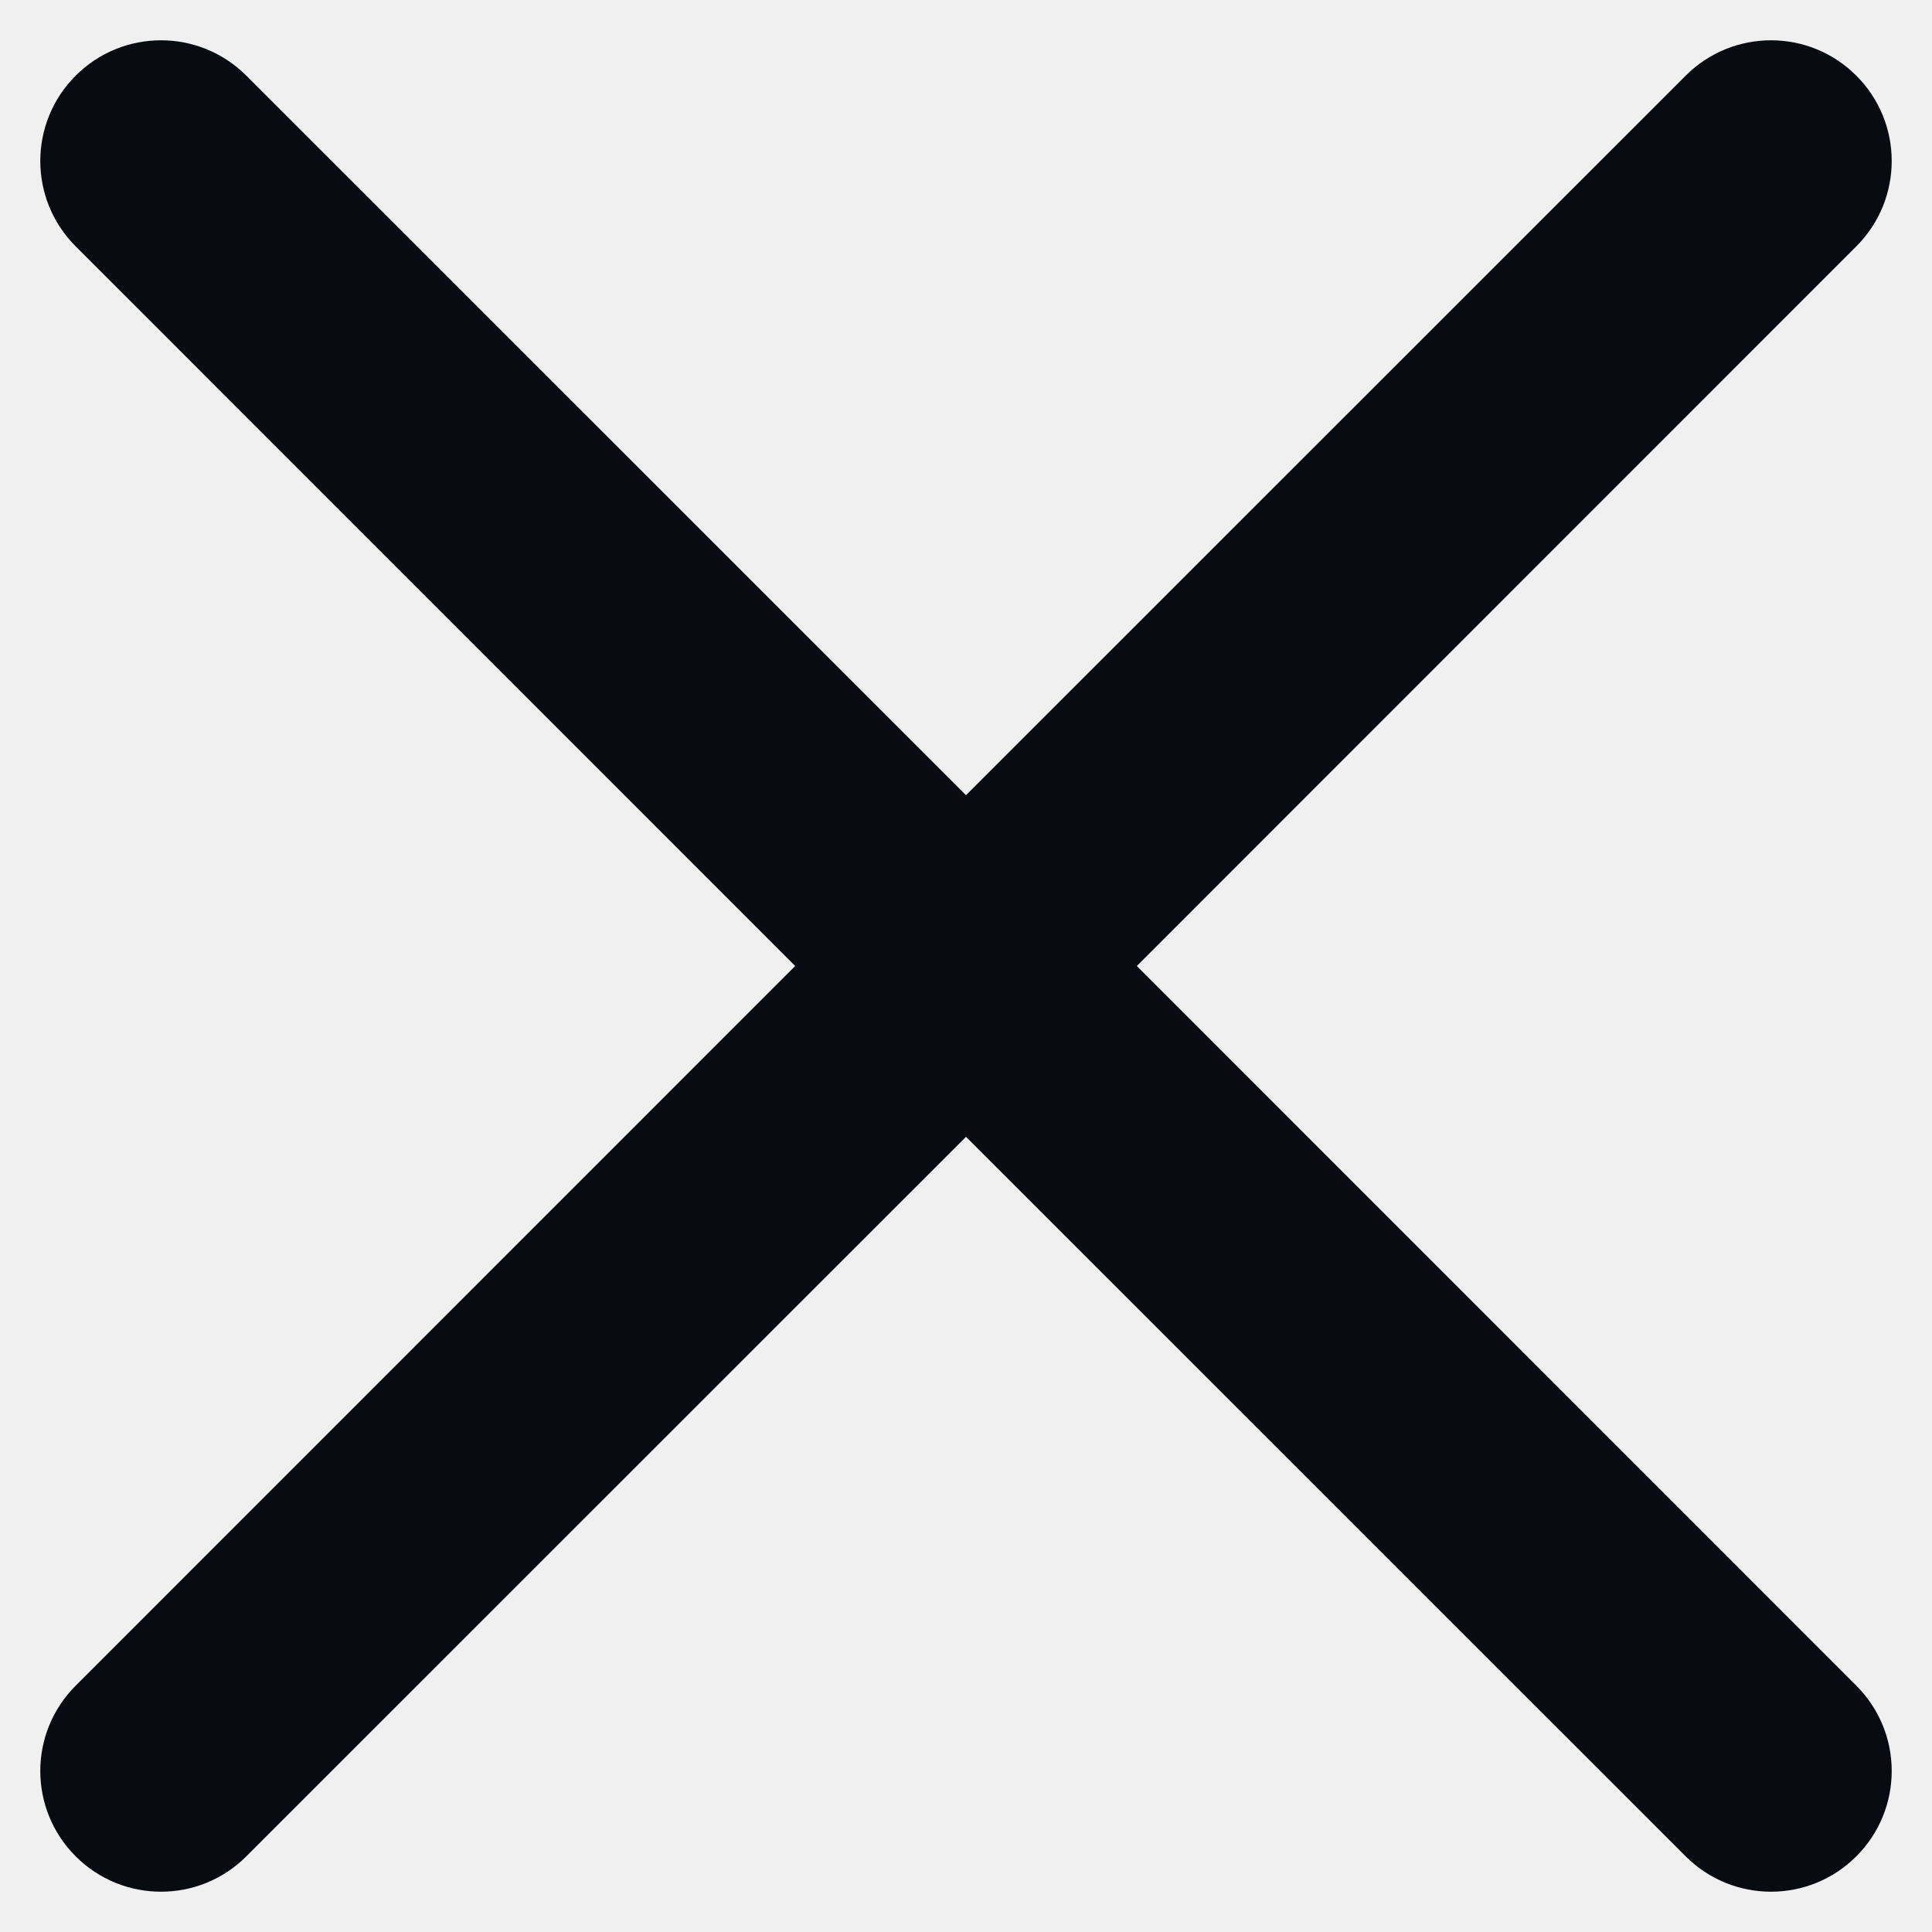
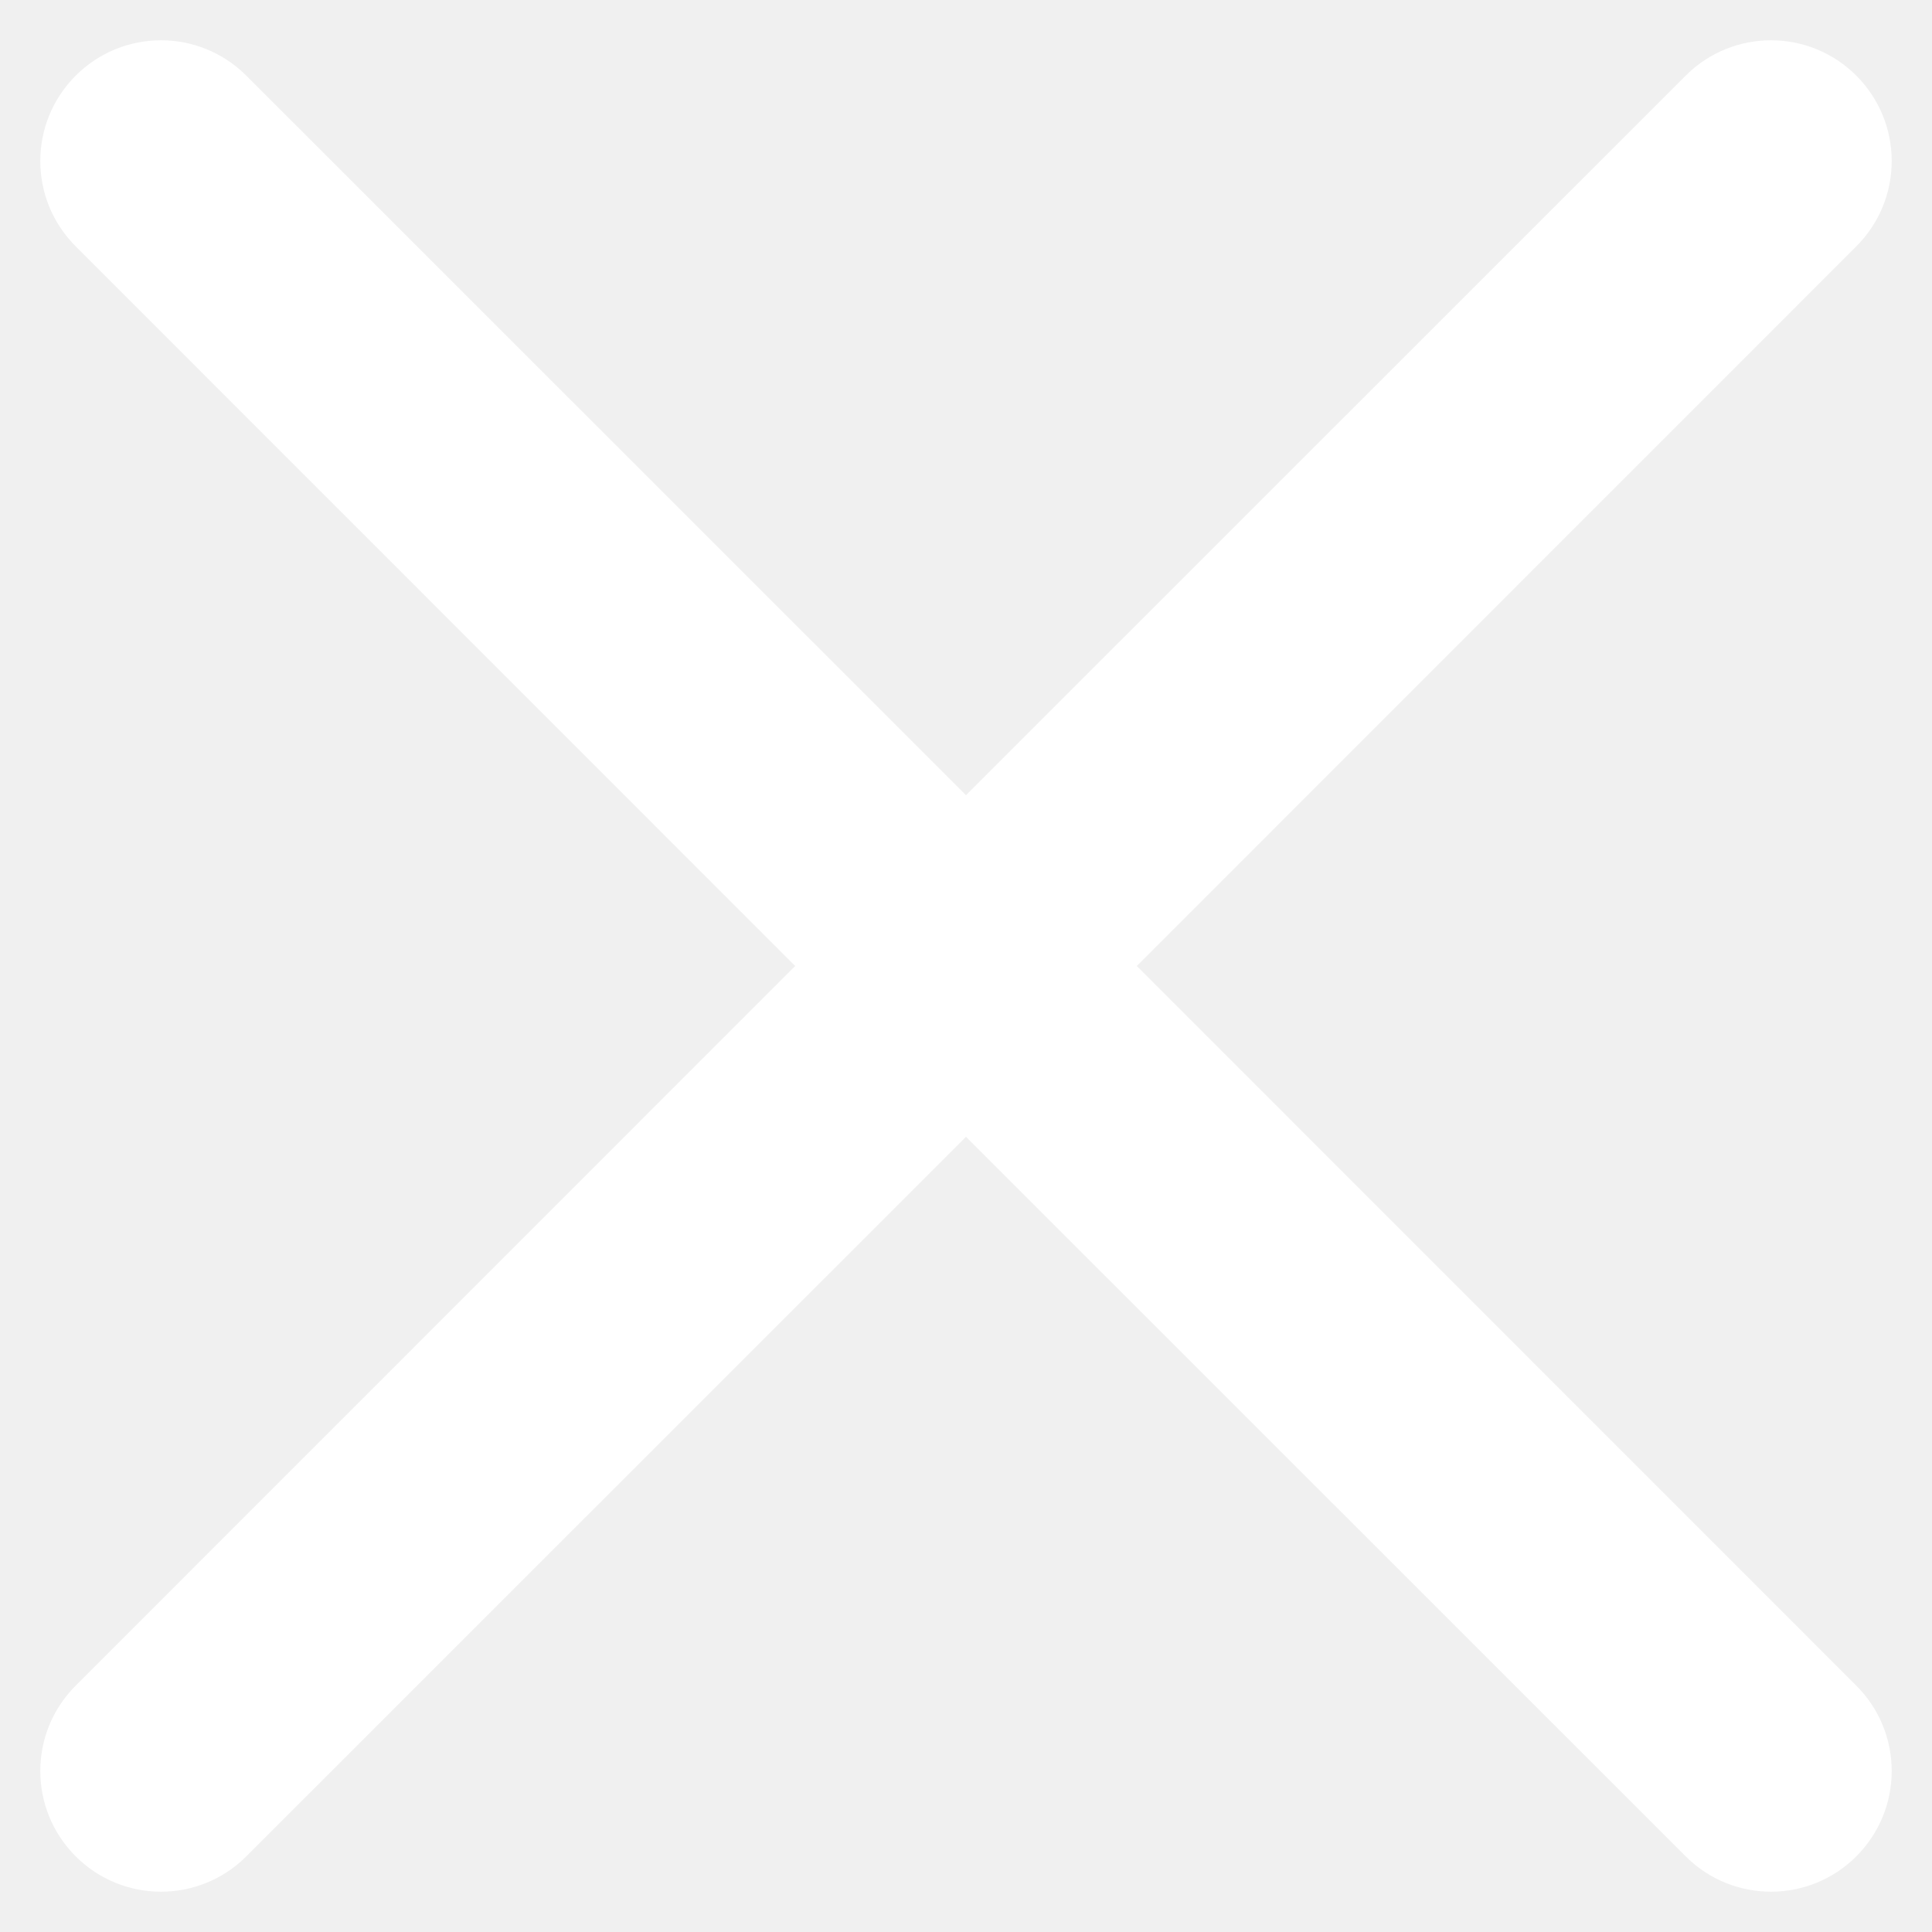
<svg xmlns="http://www.w3.org/2000/svg" width="12" height="12" viewBox="0 0 12 12" fill="none">
-   <path fill-rule="evenodd" clip-rule="evenodd" d="M0.47 0.47C0.763 0.177 1.237 0.177 1.53 0.47L6 4.939L10.47 0.47C10.763 0.177 11.237 0.177 11.53 0.47C11.823 0.763 11.823 1.237 11.53 1.53L7.061 6L11.53 10.47C11.823 10.763 11.823 11.237 11.53 11.53C11.237 11.823 10.763 11.823 10.47 11.53L6 7.061L1.53 11.53C1.237 11.823 0.763 11.823 0.47 11.53C0.177 11.237 0.177 10.763 0.47 10.47L4.939 6L0.47 1.53C0.177 1.237 0.177 0.763 0.47 0.47Z" fill="#080B12" />
+   <path fill-rule="evenodd" clip-rule="evenodd" d="M0.47 0.47C0.763 0.177 1.237 0.177 1.53 0.47L6 4.939L10.47 0.47C10.763 0.177 11.237 0.177 11.53 0.47C11.823 0.763 11.823 1.237 11.53 1.53L7.061 6L11.53 10.47C11.823 10.763 11.823 11.237 11.53 11.53C11.237 11.823 10.763 11.823 10.47 11.53L6 7.061L1.53 11.53C1.237 11.823 0.763 11.823 0.47 11.53C0.177 11.237 0.177 10.763 0.47 10.47L4.939 6L0.47 1.53C0.177 1.237 0.177 0.763 0.47 0.47Z" fill="#FFFFFF" />
</svg>
